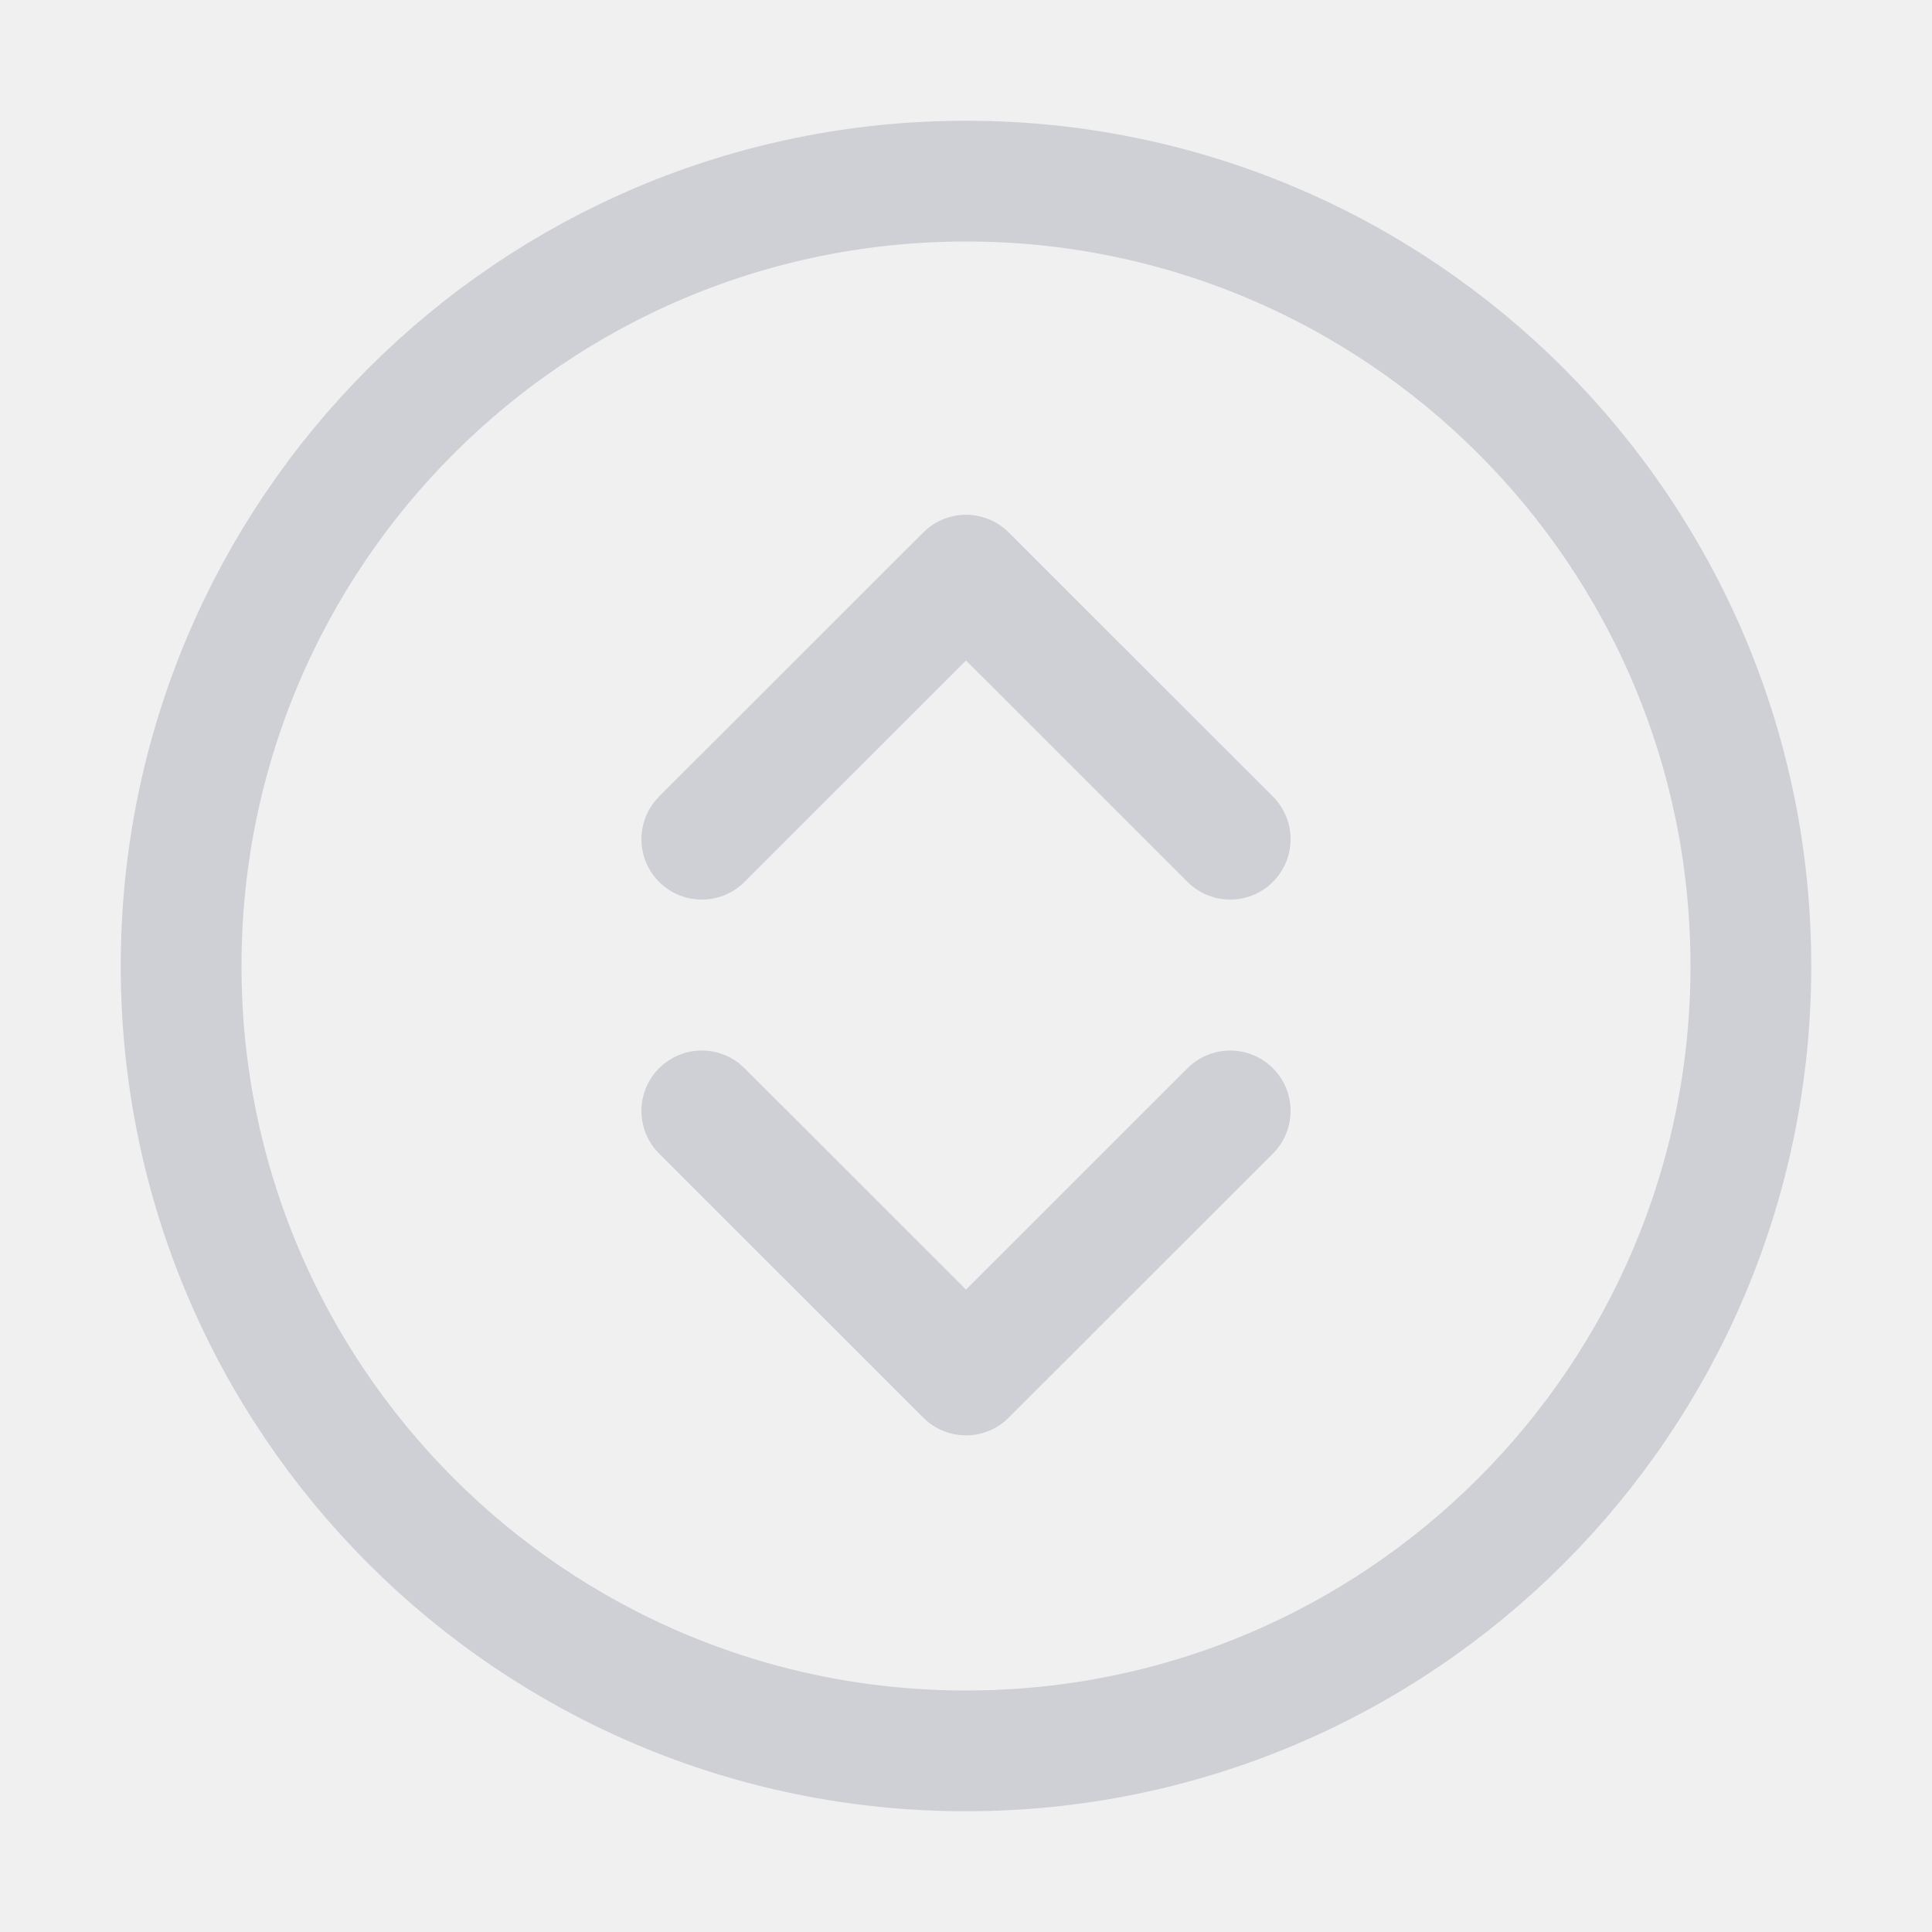
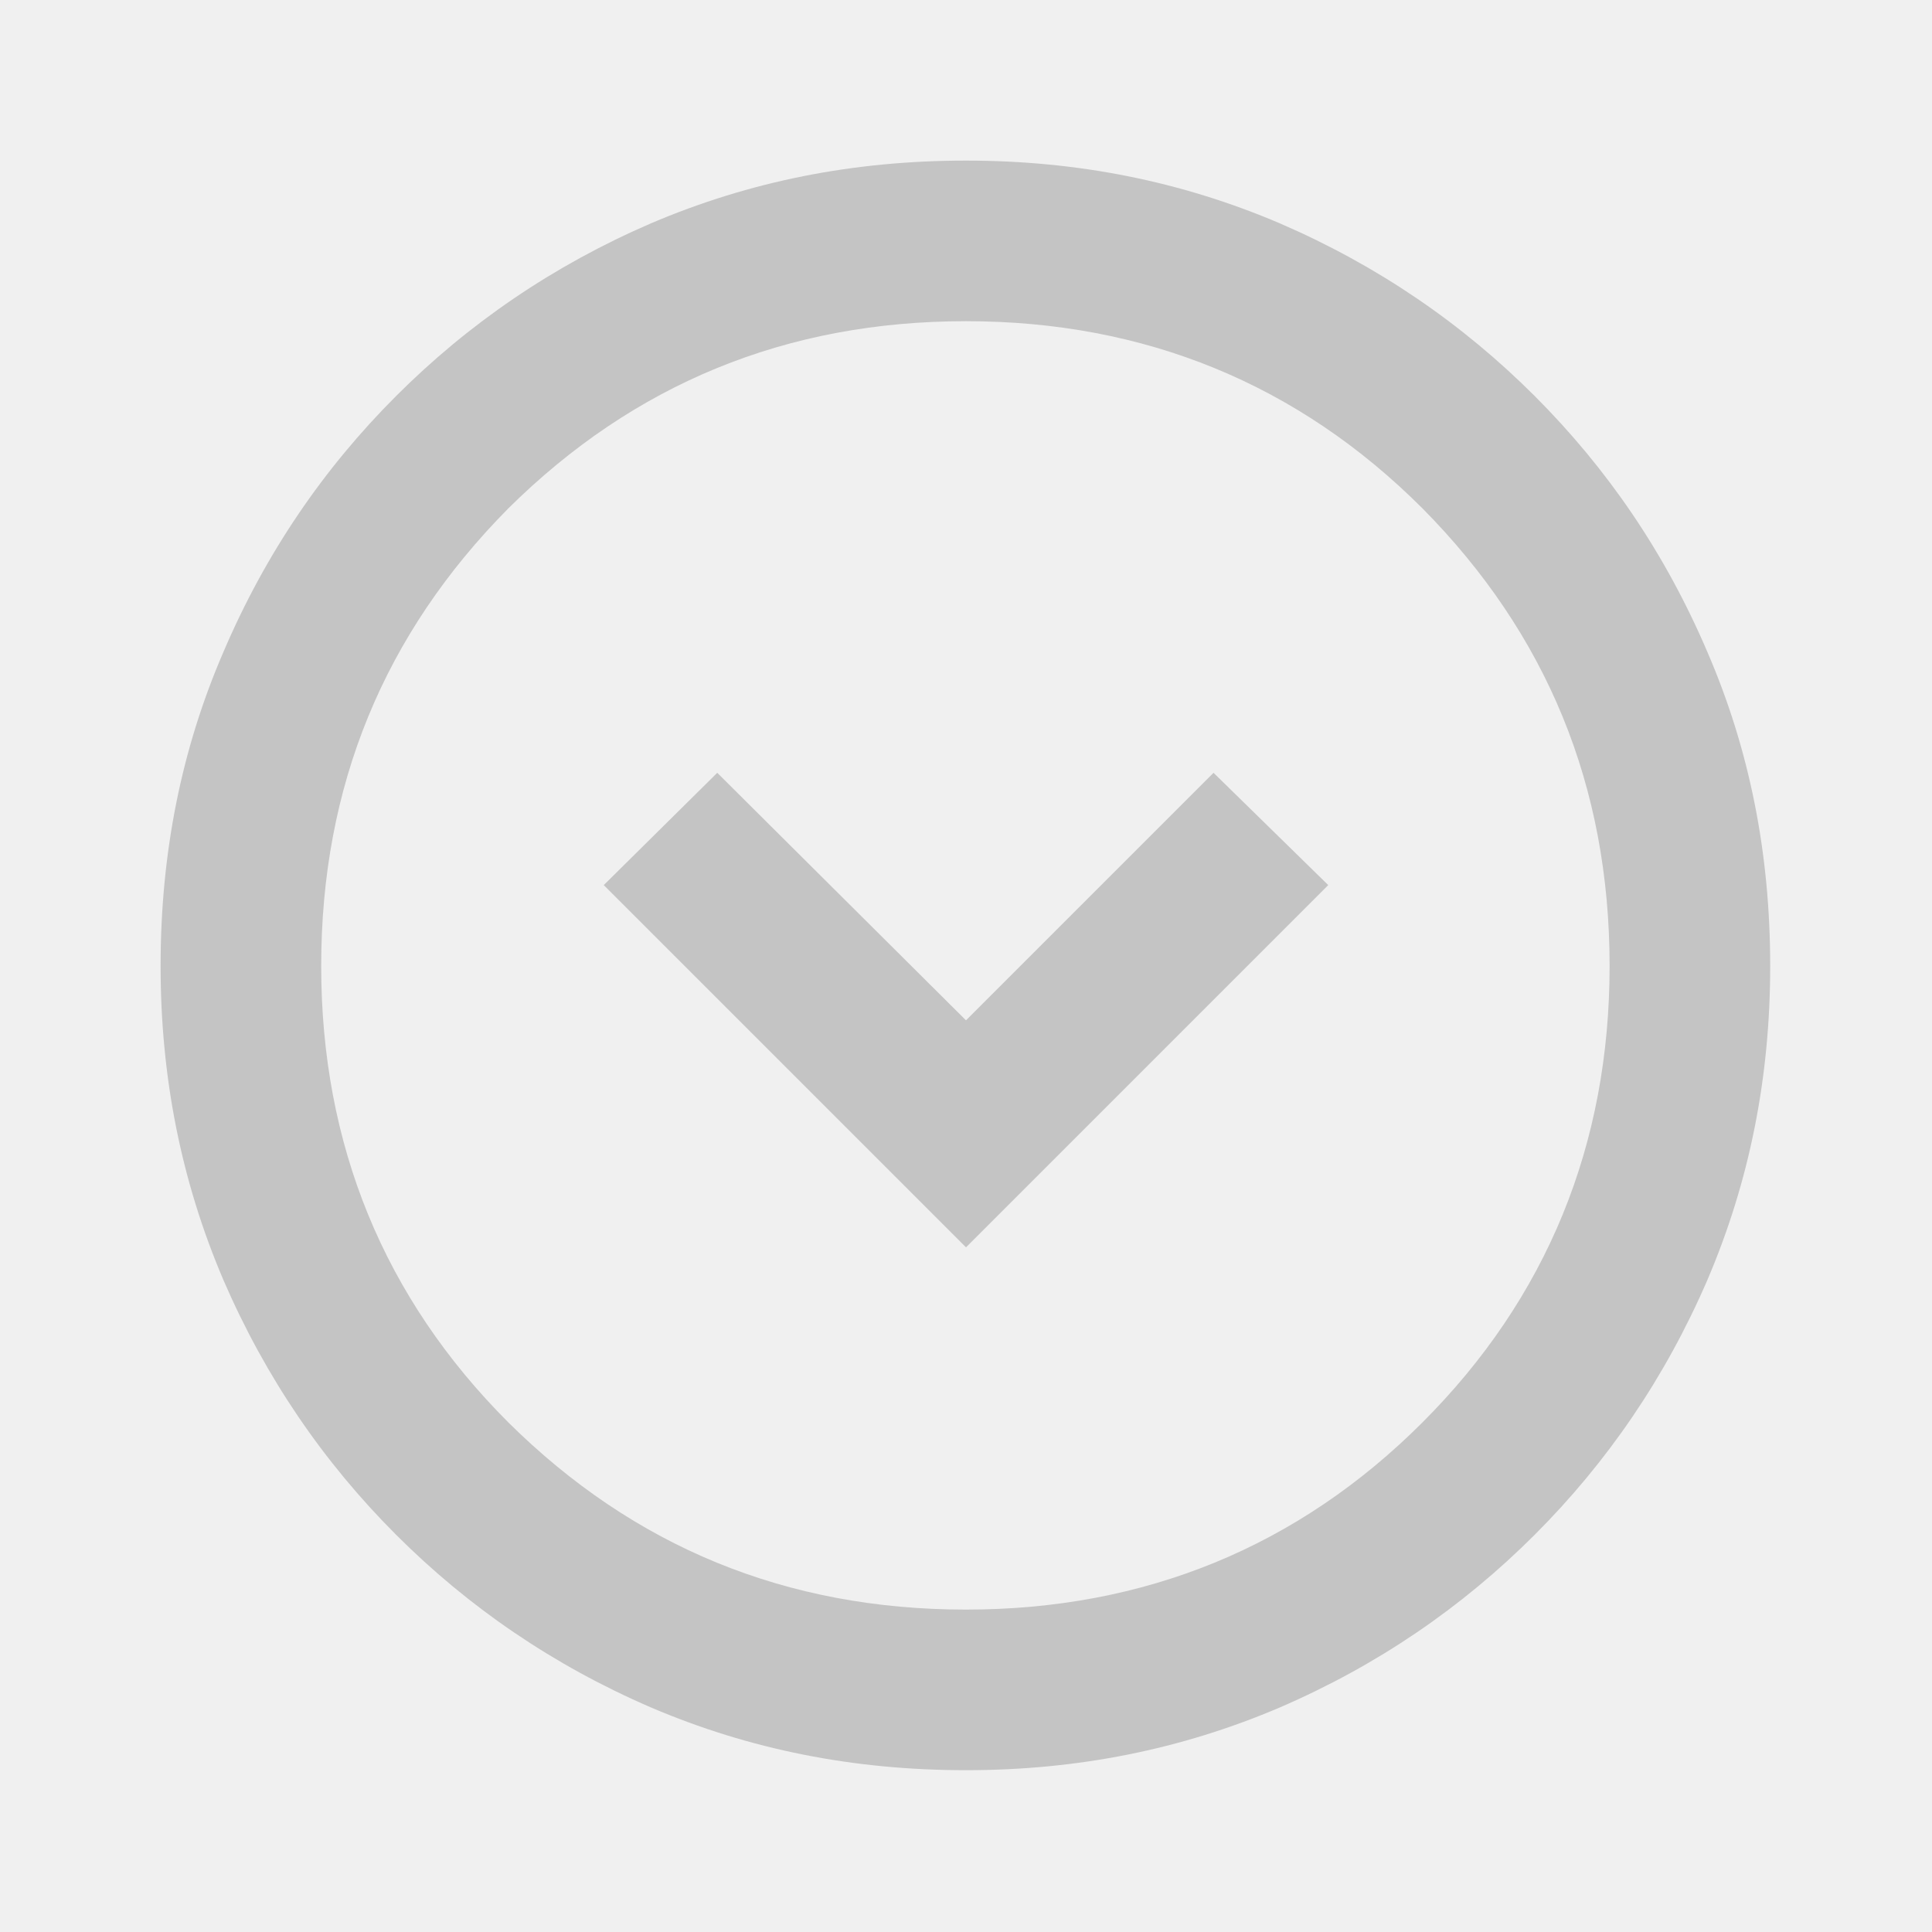
<svg xmlns="http://www.w3.org/2000/svg" width="16" height="16" viewBox="0 0 16 16" fill="none">
  <defs>
-     <clipPath id="clip24_16">
-       <rect id="expandAll" width="10" height="10" transform="translate(3 3.200012)" fill="white" fill-opacity="0" />
-     </clipPath>
-     <clipPath id="clip24_14">
-       <rect id="expandAll_dark" width="16" height="16" fill="white" fill-opacity="0" />
+     <clipPath id="clip59_128">
+       <rect id="material-symbols--expand-circle-down-outline" width="16" height="16" fill="white" fill-opacity="0" />
    </clipPath>
  </defs>
-   <g clip-path="url(#clip24_14)">
-     <circle id="circle" cx="8" cy="8" r="6.5" stroke="#CED0D6" stroke-opacity="1" stroke-width="1" />
-     <g clip-path="url(#clip24_16)">
-       <path id="path" d="M5.812 6.95L8 4.763L10.188 6.95" stroke="#CED0D6" stroke-opacity="1" stroke-width="1" stroke-linejoin="round" stroke-linecap="round" />
-       <path id="path" d="M5.812 9.2L8 11.387L10.188 9.2" stroke="#CED0D6" stroke-opacity="1" stroke-width="1" stroke-linejoin="round" stroke-linecap="round" />
-     </g>
+   <g clip-path="url(#clip59_128)">
+     <path id="path" d="M8 10.33L11 7.33L10.05 6.4L8 8.45L5.94 6.4L5 7.33L8 10.33ZM8 14.66C7.07 14.66 6.21 14.49 5.39 14.14C4.58 13.79 3.88 13.31 3.28 12.71C2.68 12.11 2.2 11.41 1.85 10.6C1.5 9.78 1.33 8.92 1.33 8C1.33 7.07 1.5 6.21 1.85 5.4C2.2 4.58 2.68 3.88 3.28 3.28C3.88 2.68 4.58 2.2 5.39 1.85C6.21 1.5 7.07 1.33 8 1.33C8.92 1.33 9.78 1.5 10.6 1.85C11.41 2.2 12.11 2.68 12.71 3.28C13.31 3.88 13.79 4.58 14.14 5.4C14.49 6.21 14.66 7.07 14.66 8C14.66 8.92 14.49 9.78 14.14 10.6C13.79 11.41 13.31 12.11 12.71 12.71C12.11 13.31 11.41 13.79 10.6 14.14C9.78 14.49 8.92 14.66 8 14.66ZM8 13.33C9.48 13.33 10.75 12.81 11.78 11.78C12.81 10.75 13.33 9.48 13.33 8C13.33 6.51 12.81 5.25 11.78 4.21C10.75 3.18 9.48 2.66 8 2.66C6.51 2.66 5.25 3.18 4.21 4.21C3.18 5.25 2.66 6.51 2.66 8C2.66 9.48 3.18 10.75 4.21 11.78C5.25 12.81 6.51 13.33 8 13.33Z" fill="#C4C4C4" fill-opacity="1" fill-rule="nonzero" />
  </g>
</svg>
